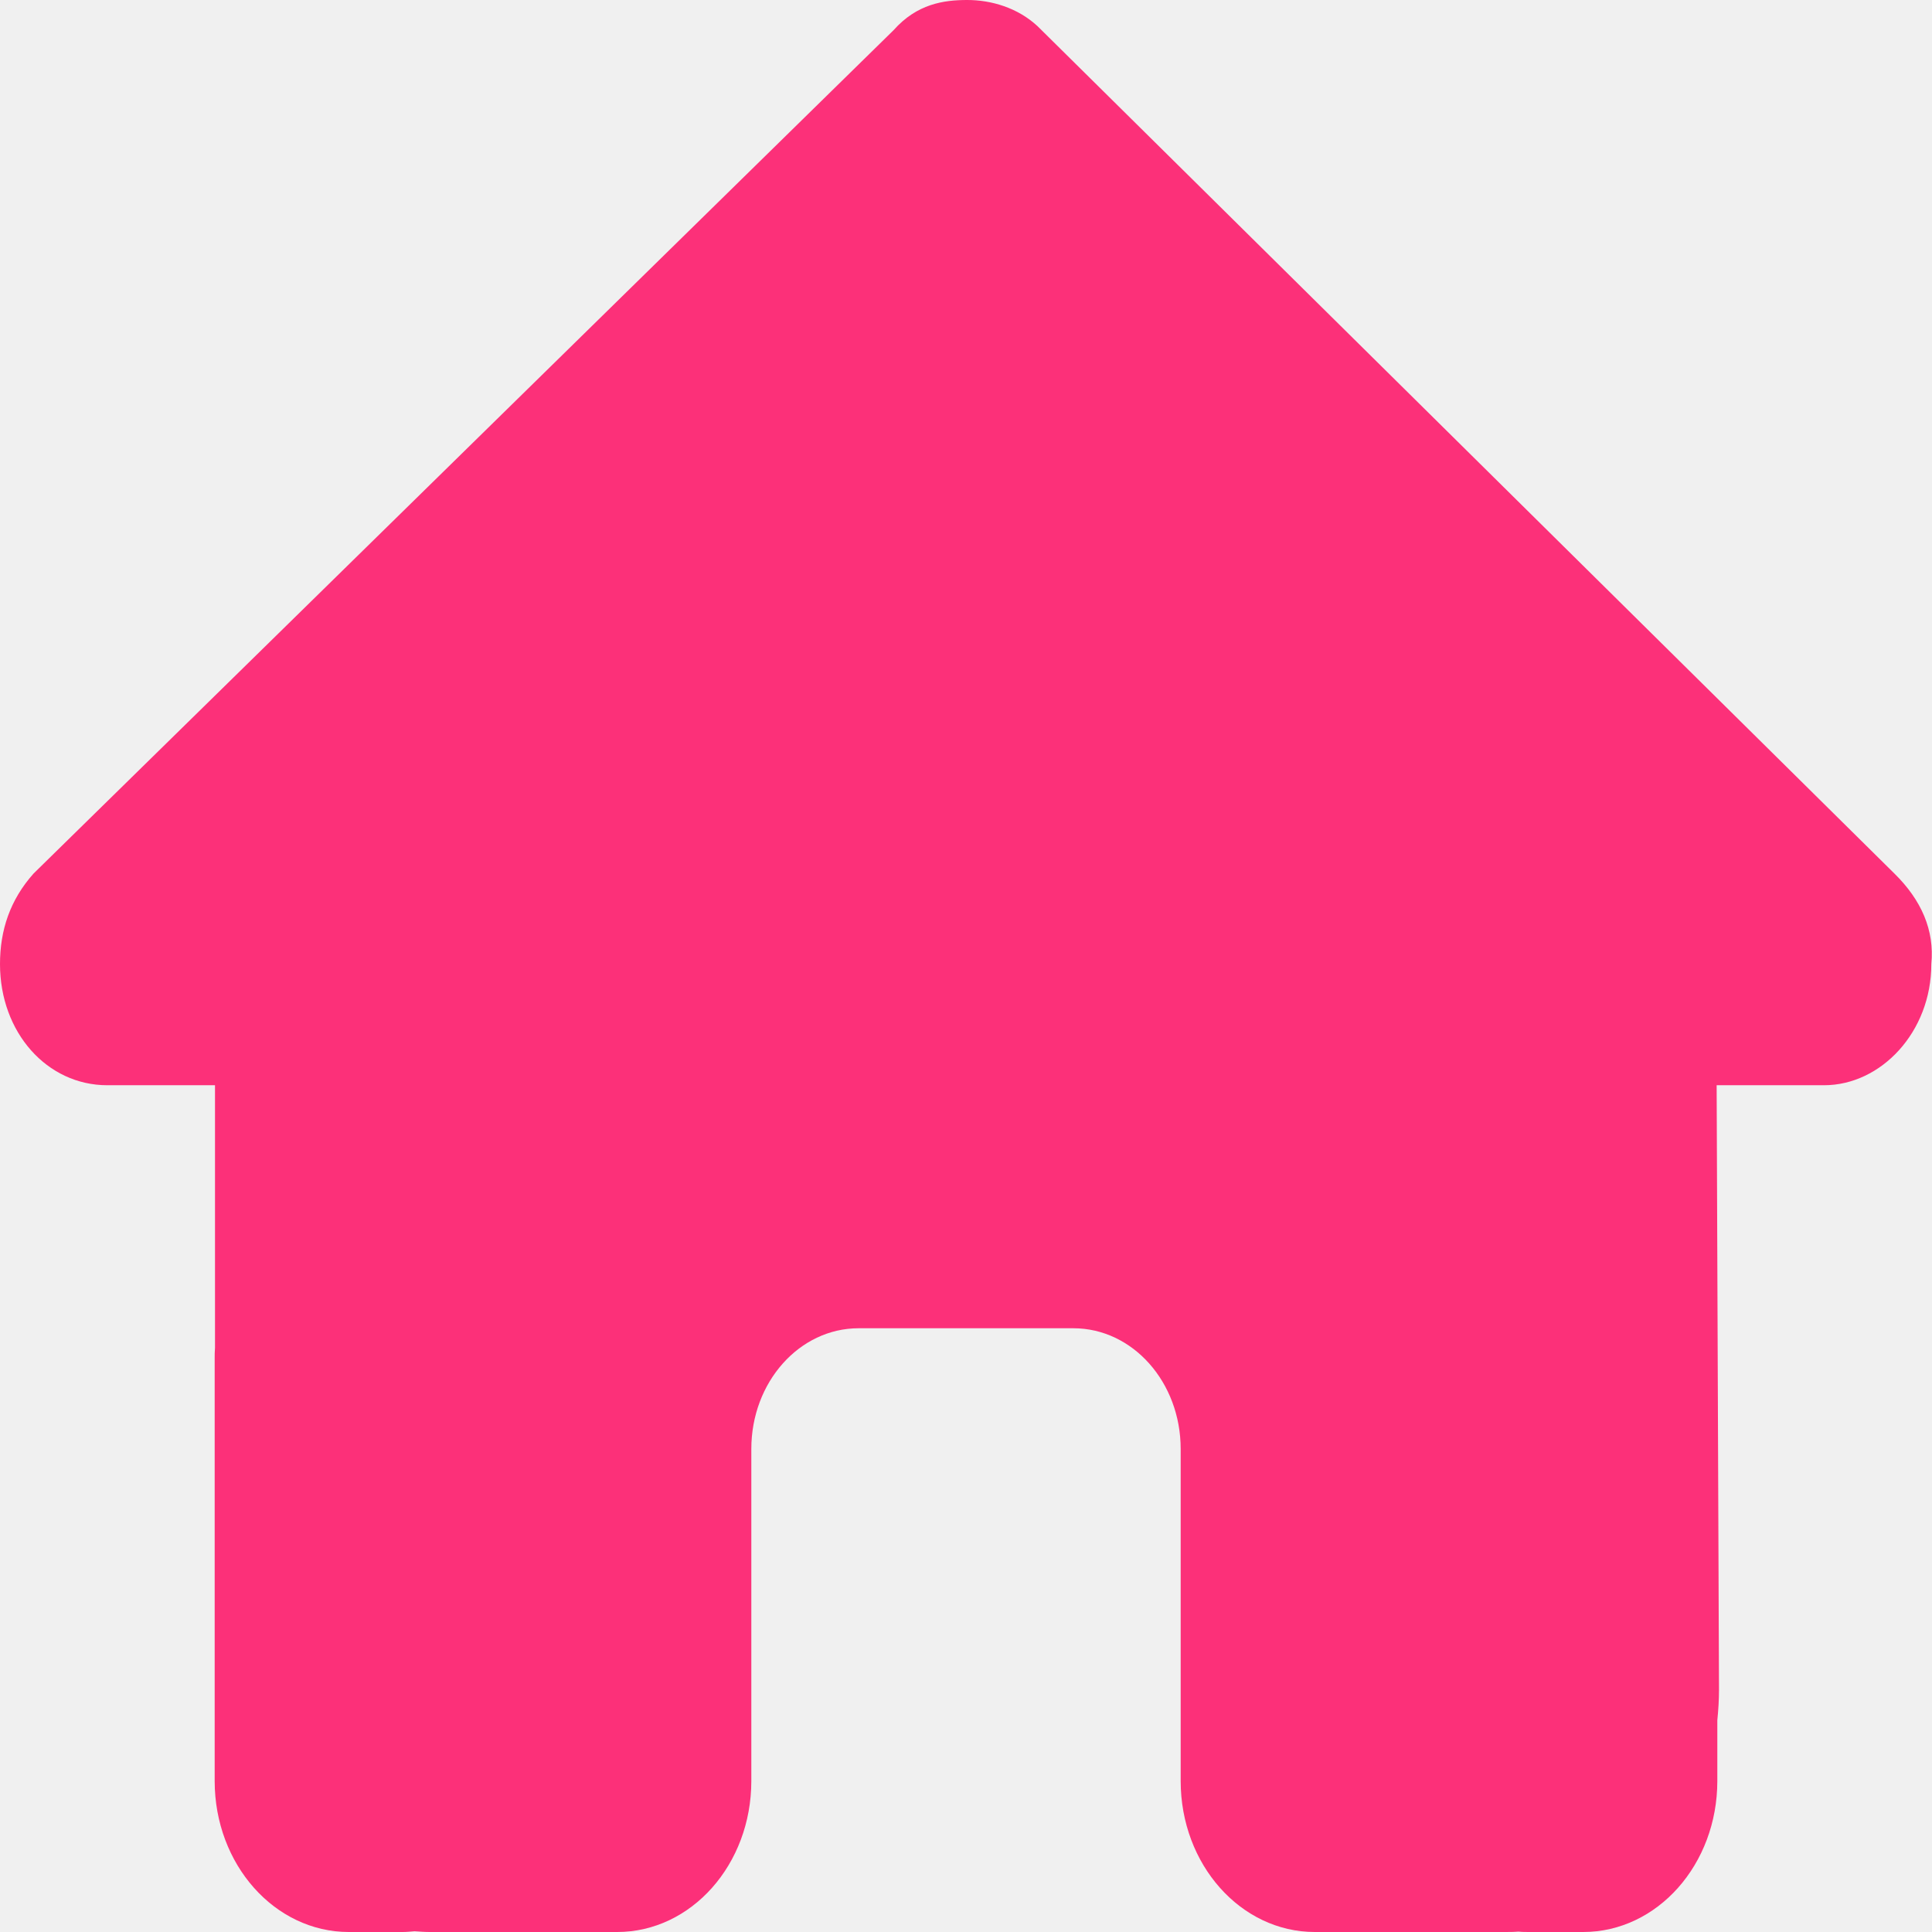
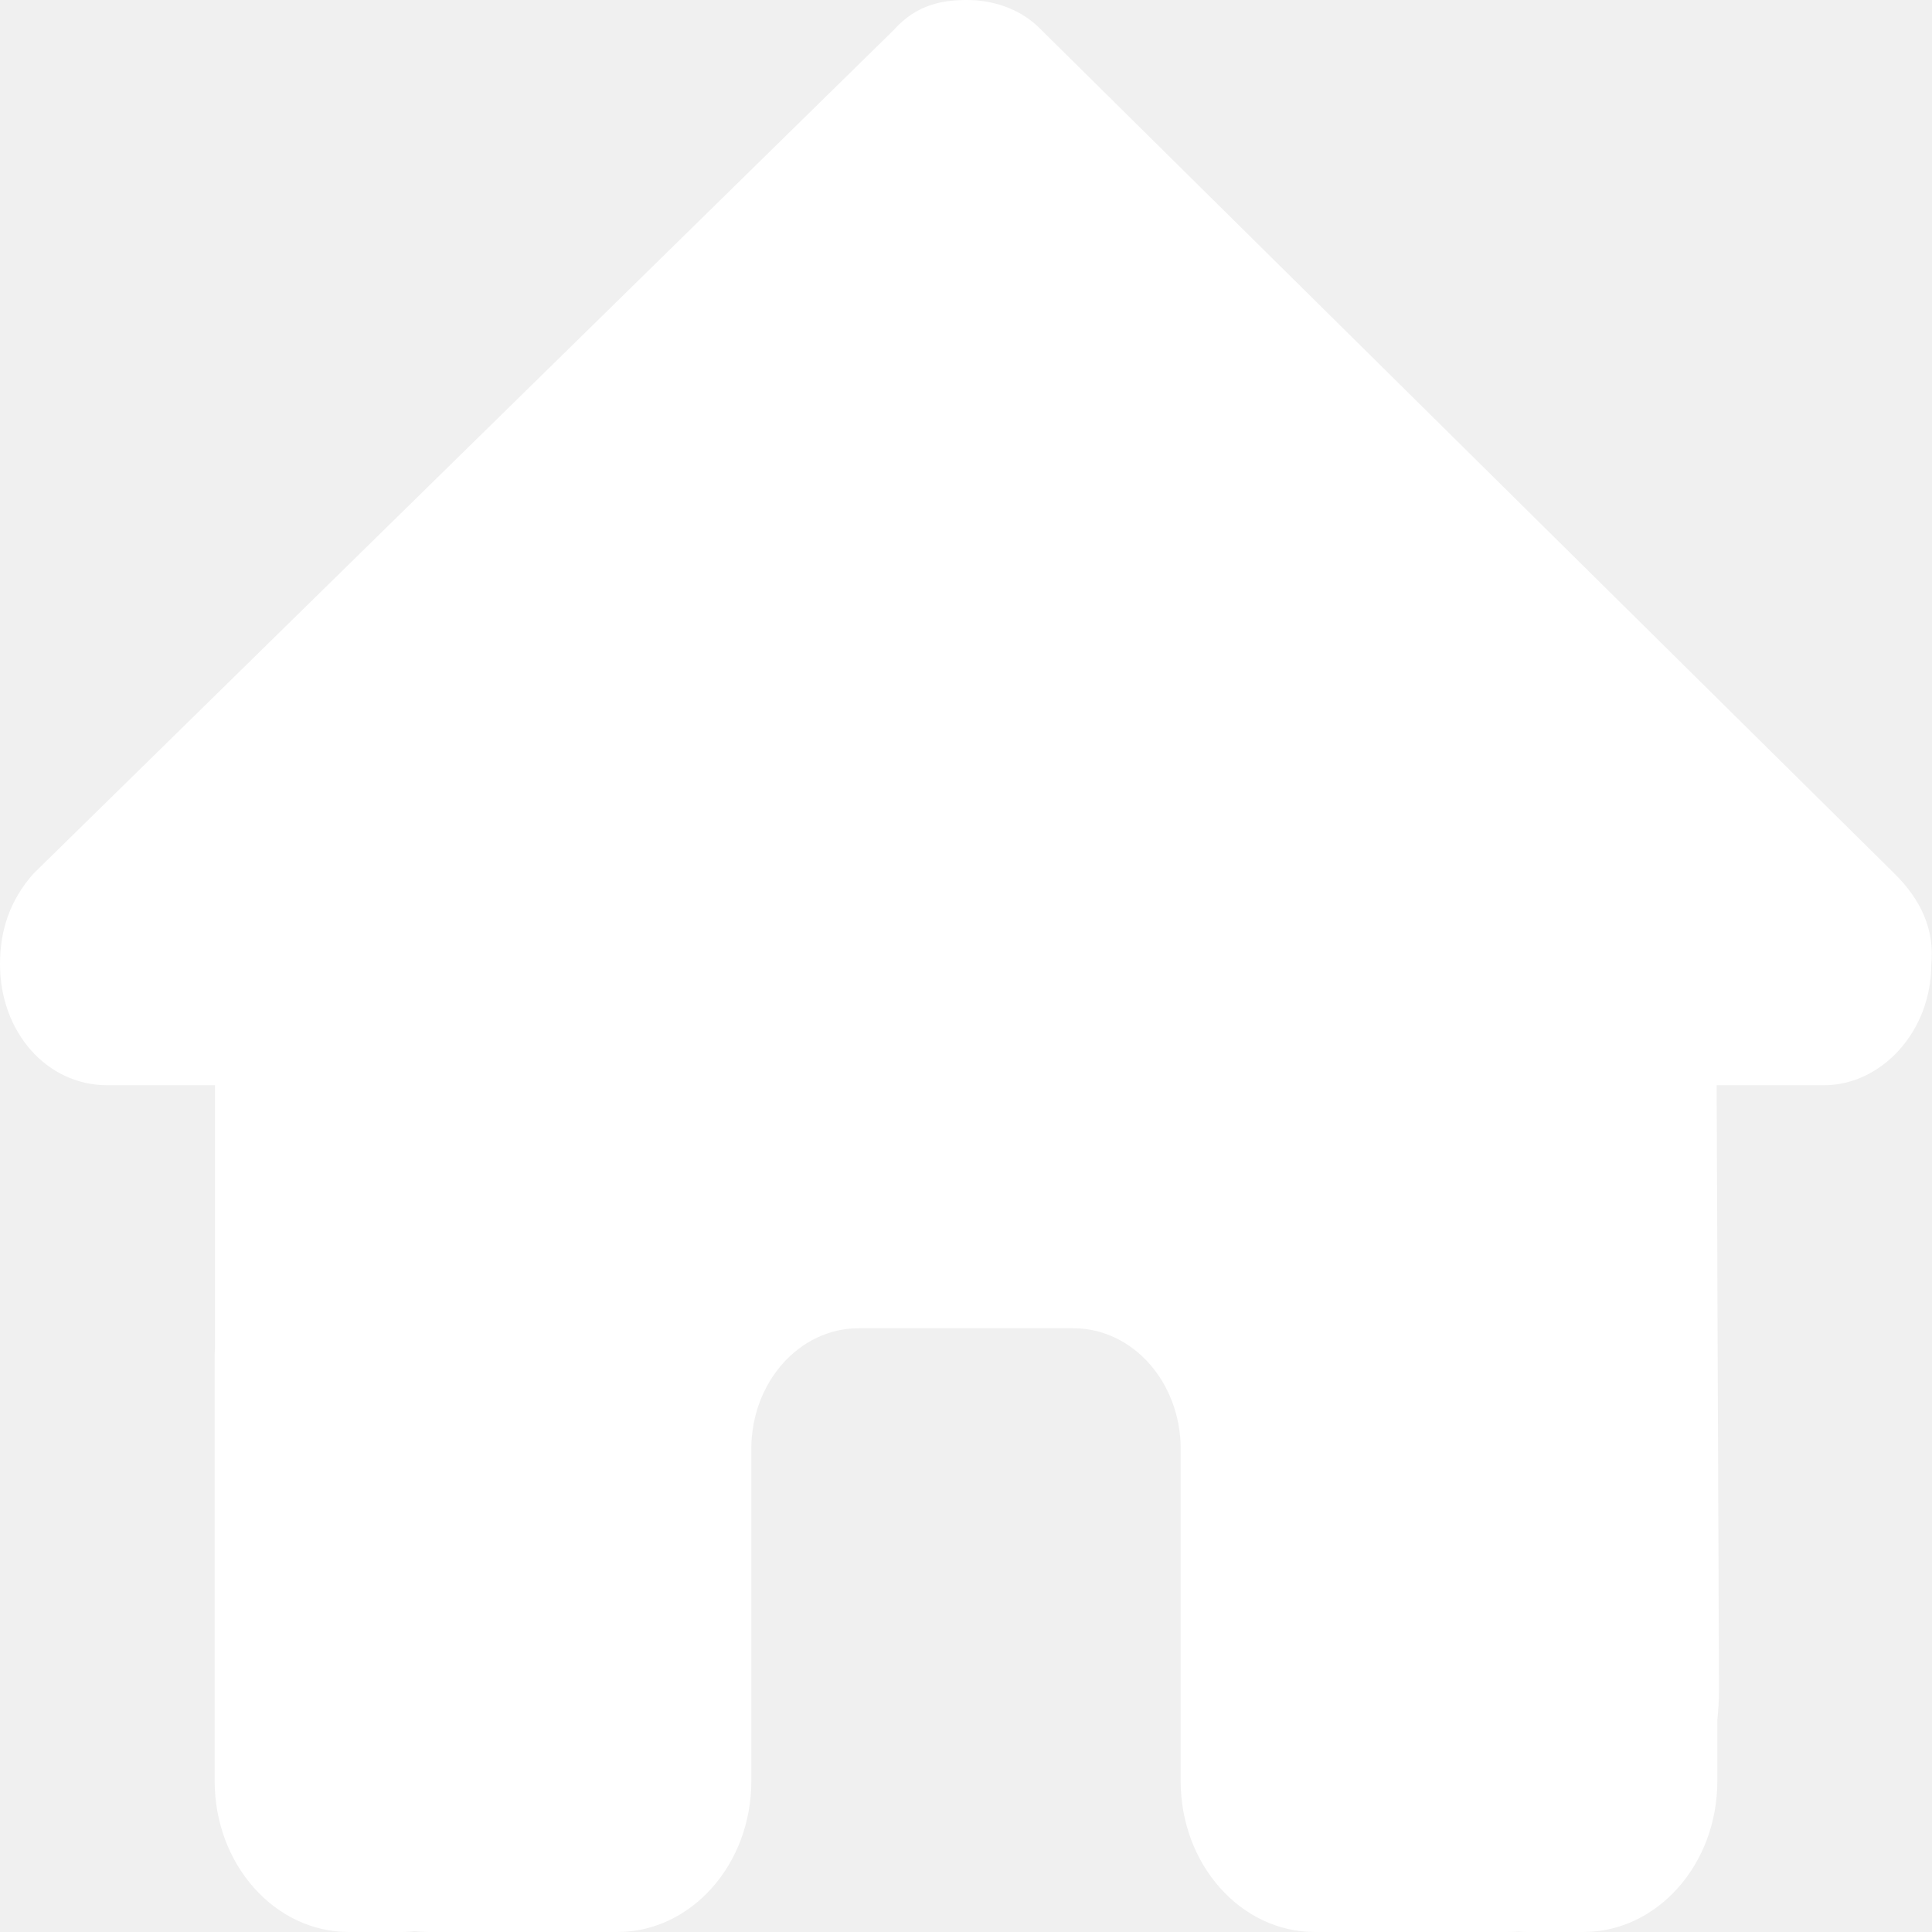
<svg xmlns="http://www.w3.org/2000/svg" width="60" height="60" viewBox="0 0 60 60" fill="none">
  <g clip-path="url(#clip0_258_31)">
-     <path d="M59.979 29.941C59.979 32.051 58.417 33.703 56.646 33.703H53.312L53.385 52.477C53.385 52.793 53.365 53.109 53.333 53.426V55.312C53.333 57.902 51.469 60 49.167 60H47.5C47.385 60 47.271 60 47.156 59.988C47.01 60 46.865 60 46.719 60H43.333H40.833C38.531 60 36.667 57.902 36.667 55.312V52.5V45C36.667 42.926 35.177 41.25 33.333 41.25H26.667C24.823 41.25 23.333 42.926 23.333 45V52.5V55.312C23.333 57.902 21.469 60 19.167 60H16.667H13.344C13.188 60 13.031 59.988 12.875 59.977C12.75 59.988 12.625 60 12.5 60H10.833C8.531 60 6.667 57.902 6.667 55.312V42.188C6.667 42.082 6.667 41.965 6.677 41.859V33.703H3.333C1.458 33.703 0 32.062 0 29.941C0 28.887 0.312 27.949 1.042 27.129L27.75 0.938C28.479 0.117 29.312 0 30.042 0C30.771 0 31.604 0.234 32.229 0.82L58.833 27.129C59.667 27.949 60.083 28.887 59.979 29.941Z" fill="#FF005C" fill-opacity="0.8" />
+     <path d="M59.979 29.941C59.979 32.051 58.417 33.703 56.646 33.703H53.312L53.385 52.477C53.385 52.793 53.365 53.109 53.333 53.426V55.312C53.333 57.902 51.469 60 49.167 60H47.5C47.385 60 47.271 60 47.156 59.988C47.01 60 46.865 60 46.719 60H43.333H40.833C38.531 60 36.667 57.902 36.667 55.312V52.5V45C36.667 42.926 35.177 41.25 33.333 41.25H26.667C24.823 41.25 23.333 42.926 23.333 45V52.5V55.312C23.333 57.902 21.469 60 19.167 60H16.667H13.344C13.188 60 13.031 59.988 12.875 59.977C12.75 59.988 12.625 60 12.5 60H10.833C8.531 60 6.667 57.902 6.667 55.312V42.188C6.667 42.082 6.667 41.965 6.677 41.859V33.703H3.333C1.458 33.703 0 32.062 0 29.941C0 28.887 0.312 27.949 1.042 27.129L27.75 0.938C28.479 0.117 29.312 0 30.042 0C30.771 0 31.604 0.234 32.229 0.82L58.833 27.129C59.667 27.949 60.083 28.887 59.979 29.941Z" fill="white" />
  </g>
  <defs>
    <clipPath id="clip0_258_31">
      <rect width="60" height="60" fill="white" />
    </clipPath>
  </defs>
</svg>
